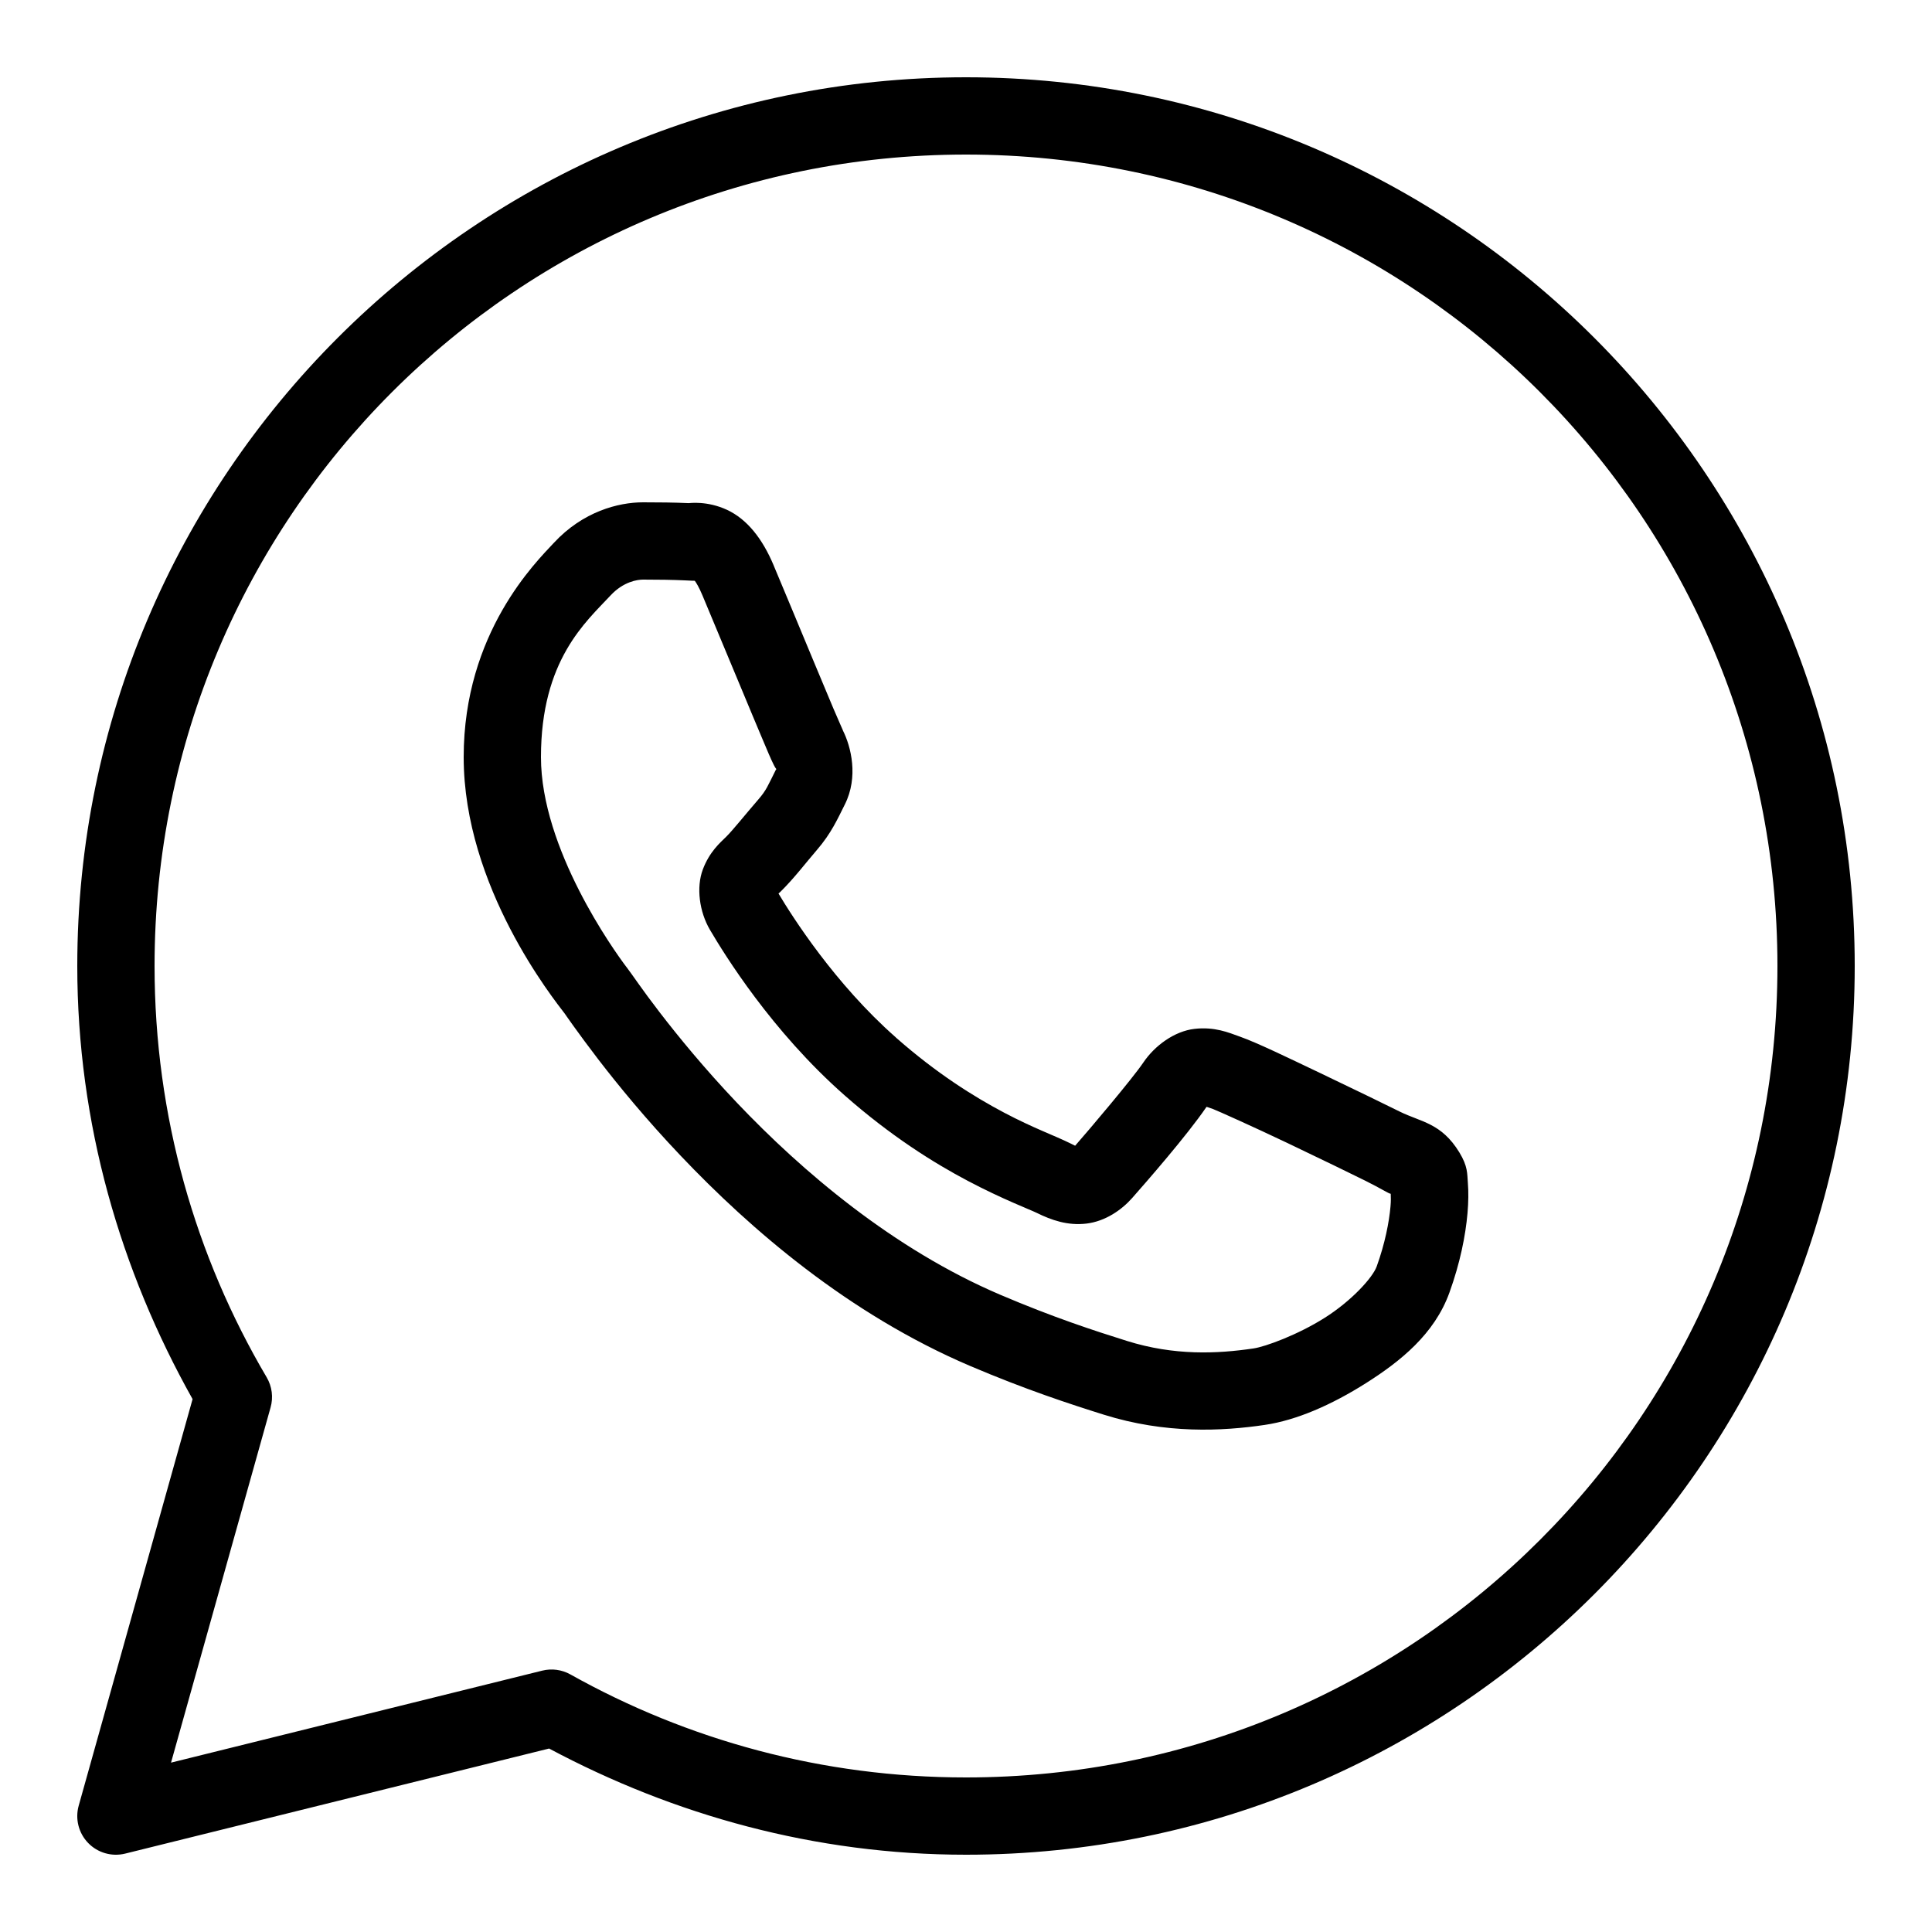
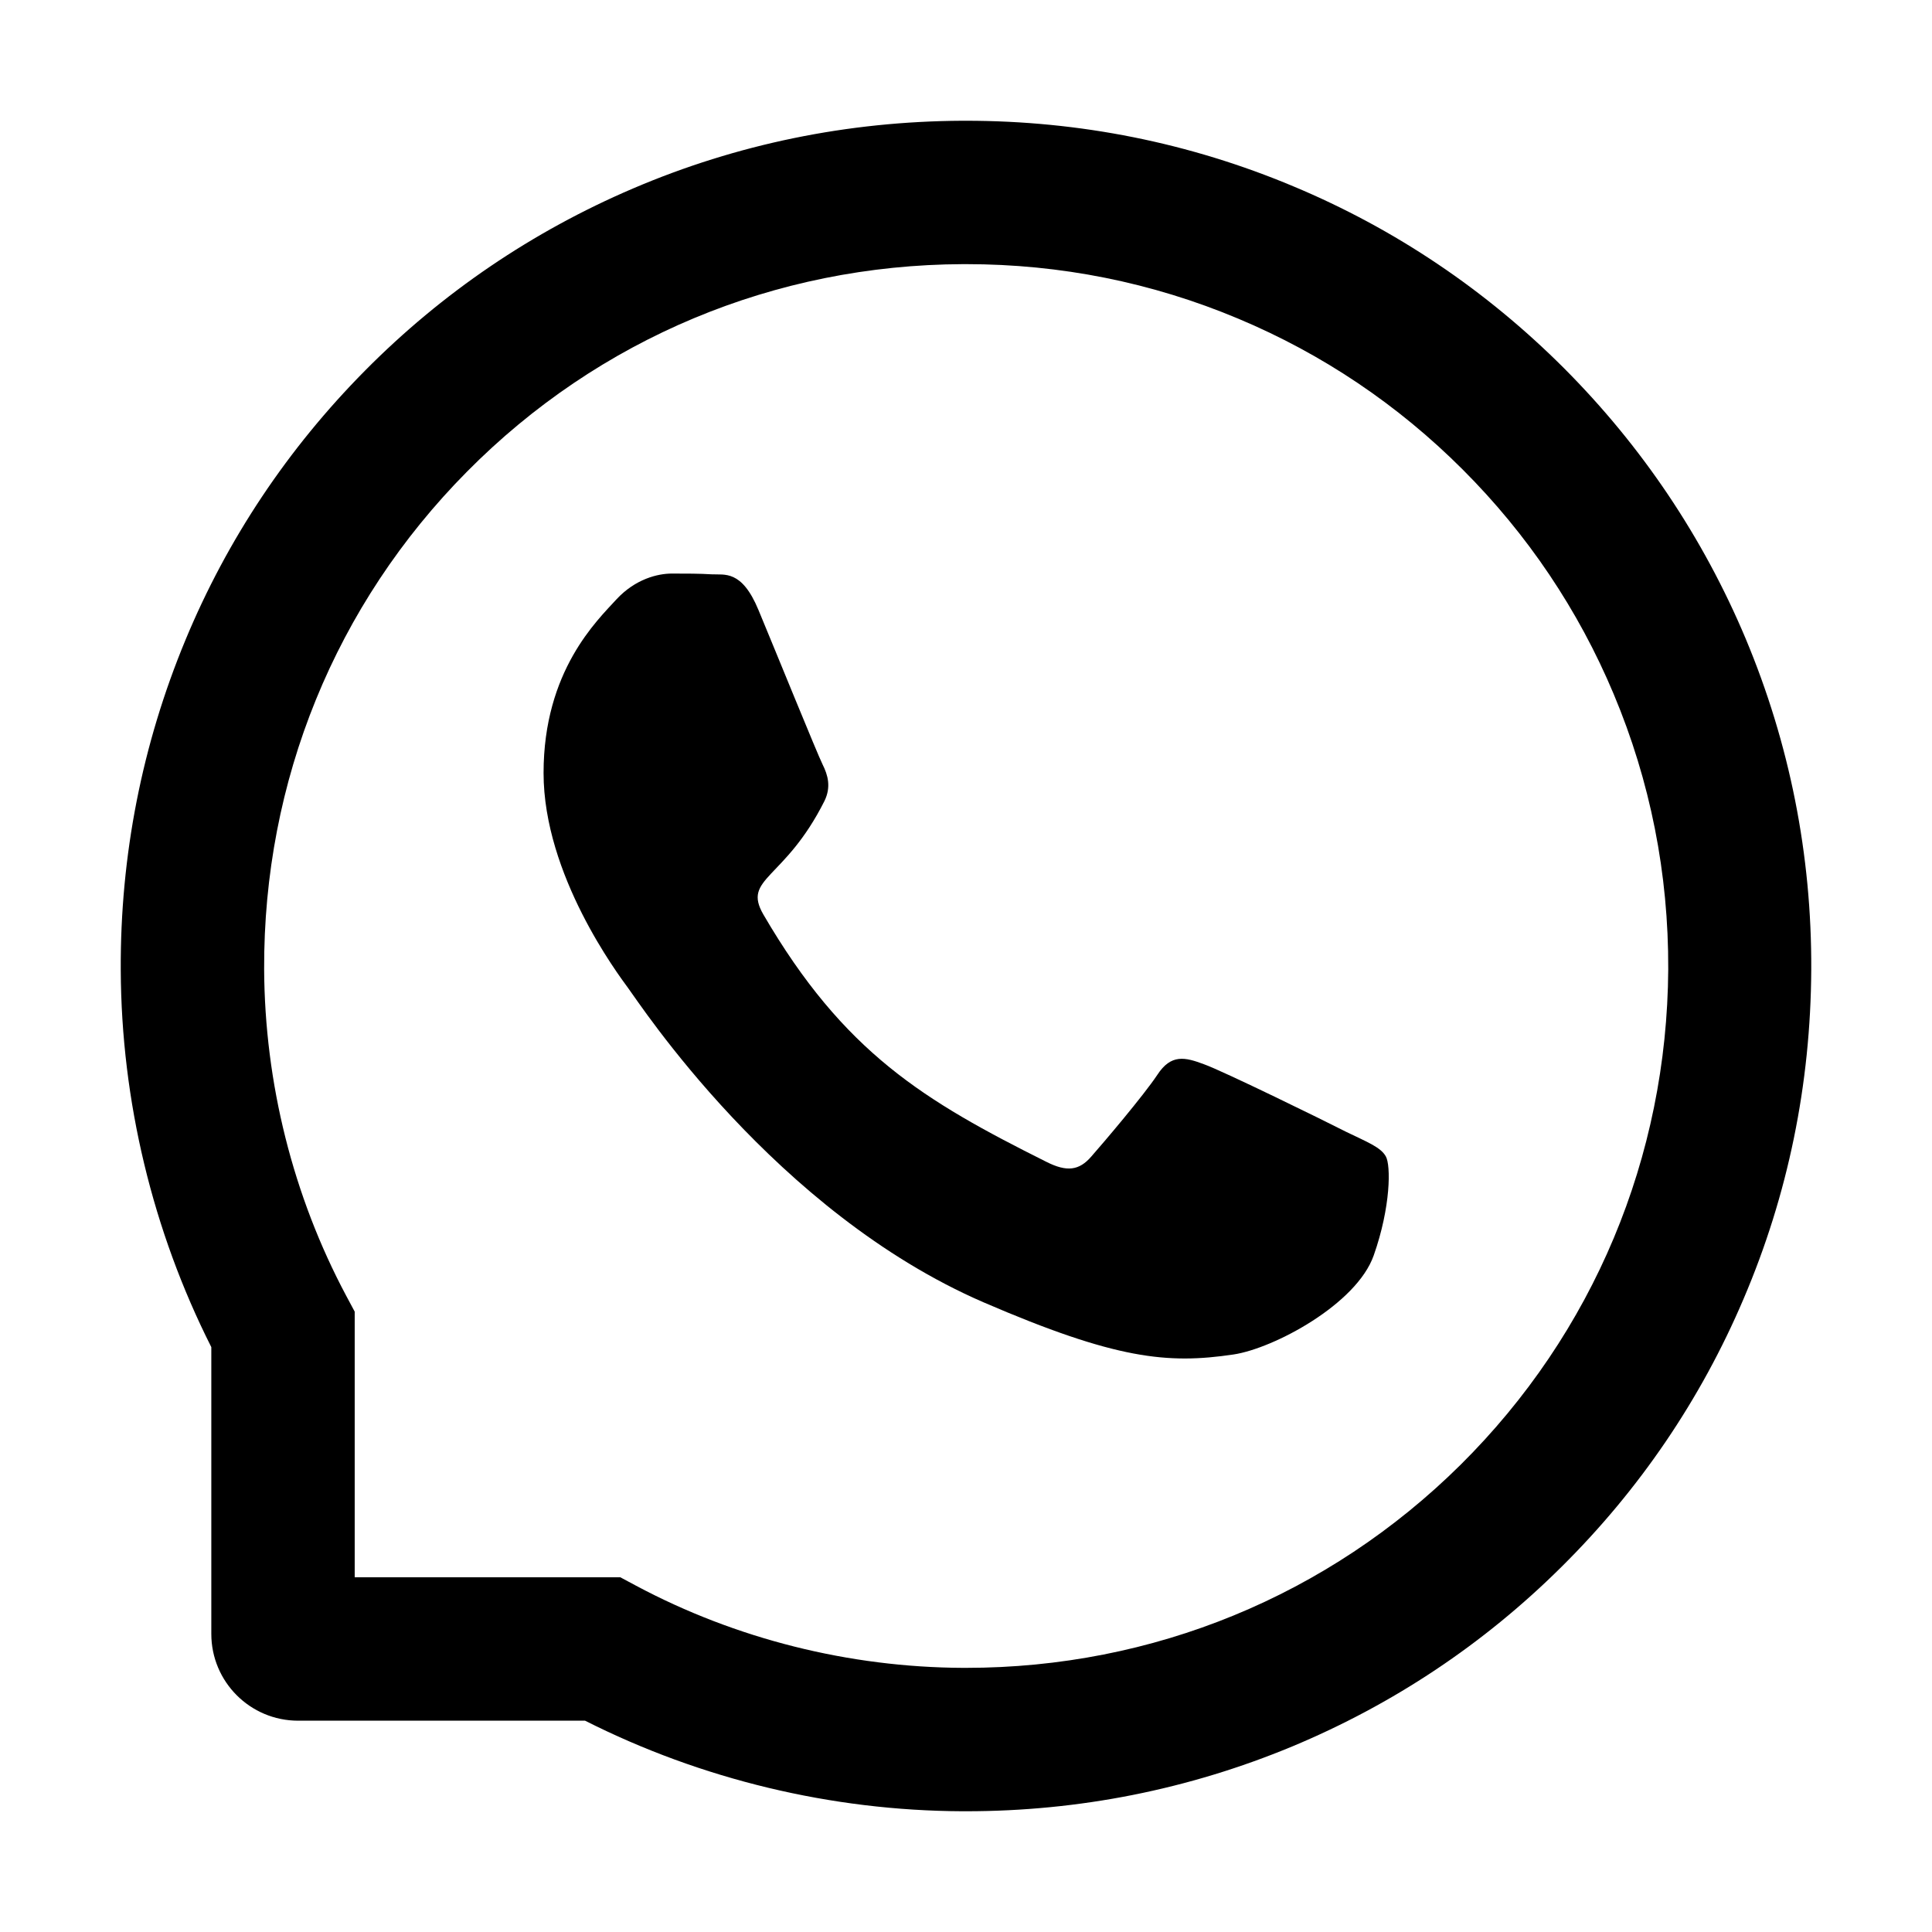
- <svg xmlns="http://www.w3.org/2000/svg" viewBox="0 0 50 50" width="50px" height="50px">
-   <path d="M 25 2 C 12.31 2 2 12.31 2 25 C 2 29.079 3.119 32.886 4.984 36.209 L 2.037 46.73 A 1 1 0 0 0 3.24 47.971 L 14.211 45.252 C 17.435 46.973 21.093 48 25 48 C 37.69 48 48 37.69 48 25 C 48 12.31 37.69 2 25 2 z M 25 4 C 36.61 4 46 13.39 46 25 C 46 36.61 36.61 46 25 46 C 21.278 46 17.792 45.03 14.762 43.334 A 1 1 0 0 0 14.033 43.236 L 4.426 45.617 L 7.002 36.426 A 1 1 0 0 0 6.902 35.646 C 5.061 32.524 4 28.89 4 25 C 4 13.39 13.39 4 25 4 z M 16.643 13 C 16.002 13 15.086 13.238 14.334 14.049 C 13.882 14.536 12 16.37 12 19.594 C 12 22.955 14.331 25.856 14.613 26.229 L 14.615 26.229 L 14.615 26.23 C 14.588 26.195 14.973 26.752 15.486 27.42 C 16 28.088 16.717 28.965 17.619 29.914 C 19.423 31.813 21.958 34.007 25.105 35.35 C 26.555 35.967 27.698 36.339 28.564 36.611 C 30.17 37.115 31.632 37.039 32.73 36.877 C 33.553 36.756 34.457 36.361 35.352 35.795 C 36.246 35.229 37.123 34.525 37.51 33.455 C 37.787 32.688 37.928 31.98 37.979 31.396 C 38.004 31.105 38.007 30.848 37.988 30.609 C 37.969 30.371 37.99 30.189 37.768 29.824 C 37.302 29.06 36.775 29.04 36.225 28.768 C 35.919 28.616 35.049 28.191 34.176 27.775 C 33.304 27.36 32.549 26.992 32.084 26.826 C 31.79 26.72 31.432 26.568 30.914 26.627 C 30.397 26.686 29.885 27.059 29.588 27.5 C 29.306 27.918 28.17 29.258 27.824 29.652 C 27.82 29.65 27.85 29.663 27.713 29.596 C 27.285 29.384 26.761 29.204 25.986 28.795 C 25.212 28.386 24.242 27.783 23.182 26.848 L 23.182 26.846 C 21.603 25.456 20.497 23.711 20.148 23.125 C 20.172 23.097 20.146 23.131 20.195 23.082 L 20.197 23.08 C 20.554 22.729 20.87 22.31 21.137 22.002 C 21.515 21.566 21.682 21.181 21.863 20.822 C 22.224 20.106 22.023 19.319 21.814 18.904 L 21.814 18.902 C 21.829 18.931 21.702 18.65 21.564 18.326 C 21.427 18.001 21.252 17.58 21.064 17.131 C 20.69 16.233 20.272 15.225 20.023 14.635 L 20.023 14.633 C 19.731 13.938 19.334 13.437 18.816 13.195 C 18.298 12.954 17.841 13.022 17.822 13.021 L 17.82 13.021 C 17.451 13.004 17.045 13 16.643 13 z M 16.643 15 C 17.028 15 17.408 15.005 17.727 15.02 C 18.054 15.036 18.034 15.037 17.971 15.008 C 17.907 14.978 17.994 14.968 18.18 15.41 C 18.423 15.988 18.843 16.999 19.219 17.9 C 19.407 18.351 19.582 18.774 19.723 19.105 C 19.863 19.437 19.939 19.622 20.027 19.799 L 20.027 19.801 L 20.029 19.803 C 20.116 19.973 20.108 19.864 20.078 19.924 C 19.867 20.343 19.838 20.445 19.625 20.691 C 19.3 21.066 18.968 21.483 18.793 21.656 C 18.639 21.807 18.362 22.042 18.189 22.502 C 18.016 22.963 18.097 23.595 18.375 24.066 C 18.745 24.695 19.964 26.679 21.859 28.348 C 23.053 29.4 24.165 30.096 25.053 30.564 C 25.941 31.033 26.664 31.307 26.826 31.387 C 27.211 31.577 27.631 31.725 28.119 31.666 C 28.608 31.607 29.029 31.311 29.297 31.008 L 29.299 31.006 C 29.656 30.601 30.716 29.391 31.225 28.645 C 31.246 28.652 31.239 28.646 31.408 28.707 L 31.408 28.709 L 31.41 28.709 C 31.487 28.736 32.454 29.169 33.316 29.58 C 34.179 29.991 35.054 30.418 35.338 30.559 C 35.748 30.762 35.942 30.894 35.992 30.895 C 35.996 30.983 35.999 31.078 35.986 31.223 C 35.951 31.624 35.844 32.18 35.629 32.775 C 35.524 33.067 34.975 33.668 34.283 34.105 C 33.591 34.543 32.749 34.853 32.438 34.898 C 31.5 35.037 30.387 35.087 29.164 34.703 C 28.316 34.437 27.259 34.093 25.891 33.51 C 23.115 32.326 20.756 30.312 19.07 28.537 C 18.228 27.65 17.553 26.824 17.072 26.199 C 16.593 25.576 16.384 25.251 16.209 25.021 L 16.207 25.02 C 15.897 24.61 14 21.971 14 19.594 C 14 17.078 15.168 16.091 15.801 15.41 C 16.133 15.052 16.496 15 16.643 15 z" />
+ <svg xmlns="http://www.w3.org/2000/svg" fill="#000000" width="800px" height="800px" viewBox="0 0 1024 1024" t="1569683925316" class="icon" version="1.1" p-id="14972">
+   <defs>
+     <style type="text/css" />
+   </defs>
+   <path d="M713.5 599.9c-10.9-5.6-65.2-32.2-75.3-35.8-10.1-3.8-17.5-5.6-24.8 5.6-7.4 11.1-28.4 35.8-35 43.3-6.4 7.4-12.9 8.3-23.8 2.8-64.8-32.4-107.3-57.8-150-131.1-11.3-19.5 11.3-18.1 32.4-60.2 3.6-7.4 1.8-13.7-1-19.3-2.8-5.6-24.8-59.8-34-81.9-8.9-21.5-18.1-18.5-24.8-18.9-6.4-0.4-13.7-0.4-21.1-0.4-7.4 0-19.3 2.8-29.4 13.7-10.1 11.1-38.6 37.8-38.6 92s39.5 106.7 44.9 114.1c5.6 7.4 77.7 118.6 188.4 166.5 70 30.2 97.4 32.8 132.4 27.6 21.3-3.2 65.2-26.6 74.3-52.5 9.1-25.8 9.1-47.9 6.4-52.5-2.7-4.9-10.1-7.7-21-13z" p-id="14973" />
+   <path d="M925.2 338.4c-22.6-53.7-55-101.9-96.3-143.3-41.3-41.3-89.5-73.8-143.3-96.3C630.6 75.7 572.2 64 512 64h-2c-60.6 0.3-119.3 12.3-174.5 35.9-53.3 22.8-101.1 55.2-142 96.5-40.9 41.3-73 89.3-95.2 142.8-23 55.4-34.6 114.3-34.3 174.9 0.3 69.4 16.9 138.3 48 199.9v152c0 25.4 20.6 46 46 46h152.1c61.6 31.1 130.5 47.7 199.9 48h2.1c59.9 0 118-11.6 172.7-34.3 53.5-22.3 101.6-54.3 142.8-95.2 41.3-40.9 73.8-88.7 96.5-142 23.6-55.2 35.6-113.9 35.9-174.5 0.3-60.9-11.5-120-34.8-175.6z m-151.1 438C704 845.8 611 884 512 884h-1.7c-60.3-0.3-120.2-15.3-173.1-43.5l-8.4-4.5H188V695.2l-4.5-8.4C155.3 633.9 140.3 574 140 513.7c-0.4-99.7 37.7-193.3 107.6-263.8 69.8-70.5 163.1-109.5 262.8-109.9h1.7c50 0 98.5 9.7 144.2 28.9 44.6 18.7 84.6 45.6 119 80 34.3 34.3 61.3 74.4 80 119 19.4 46.2 29.1 95.2 28.9 145.8-0.6 99.6-39.7 192.9-110.1 262.7z" p-id="14974" />
</svg>
